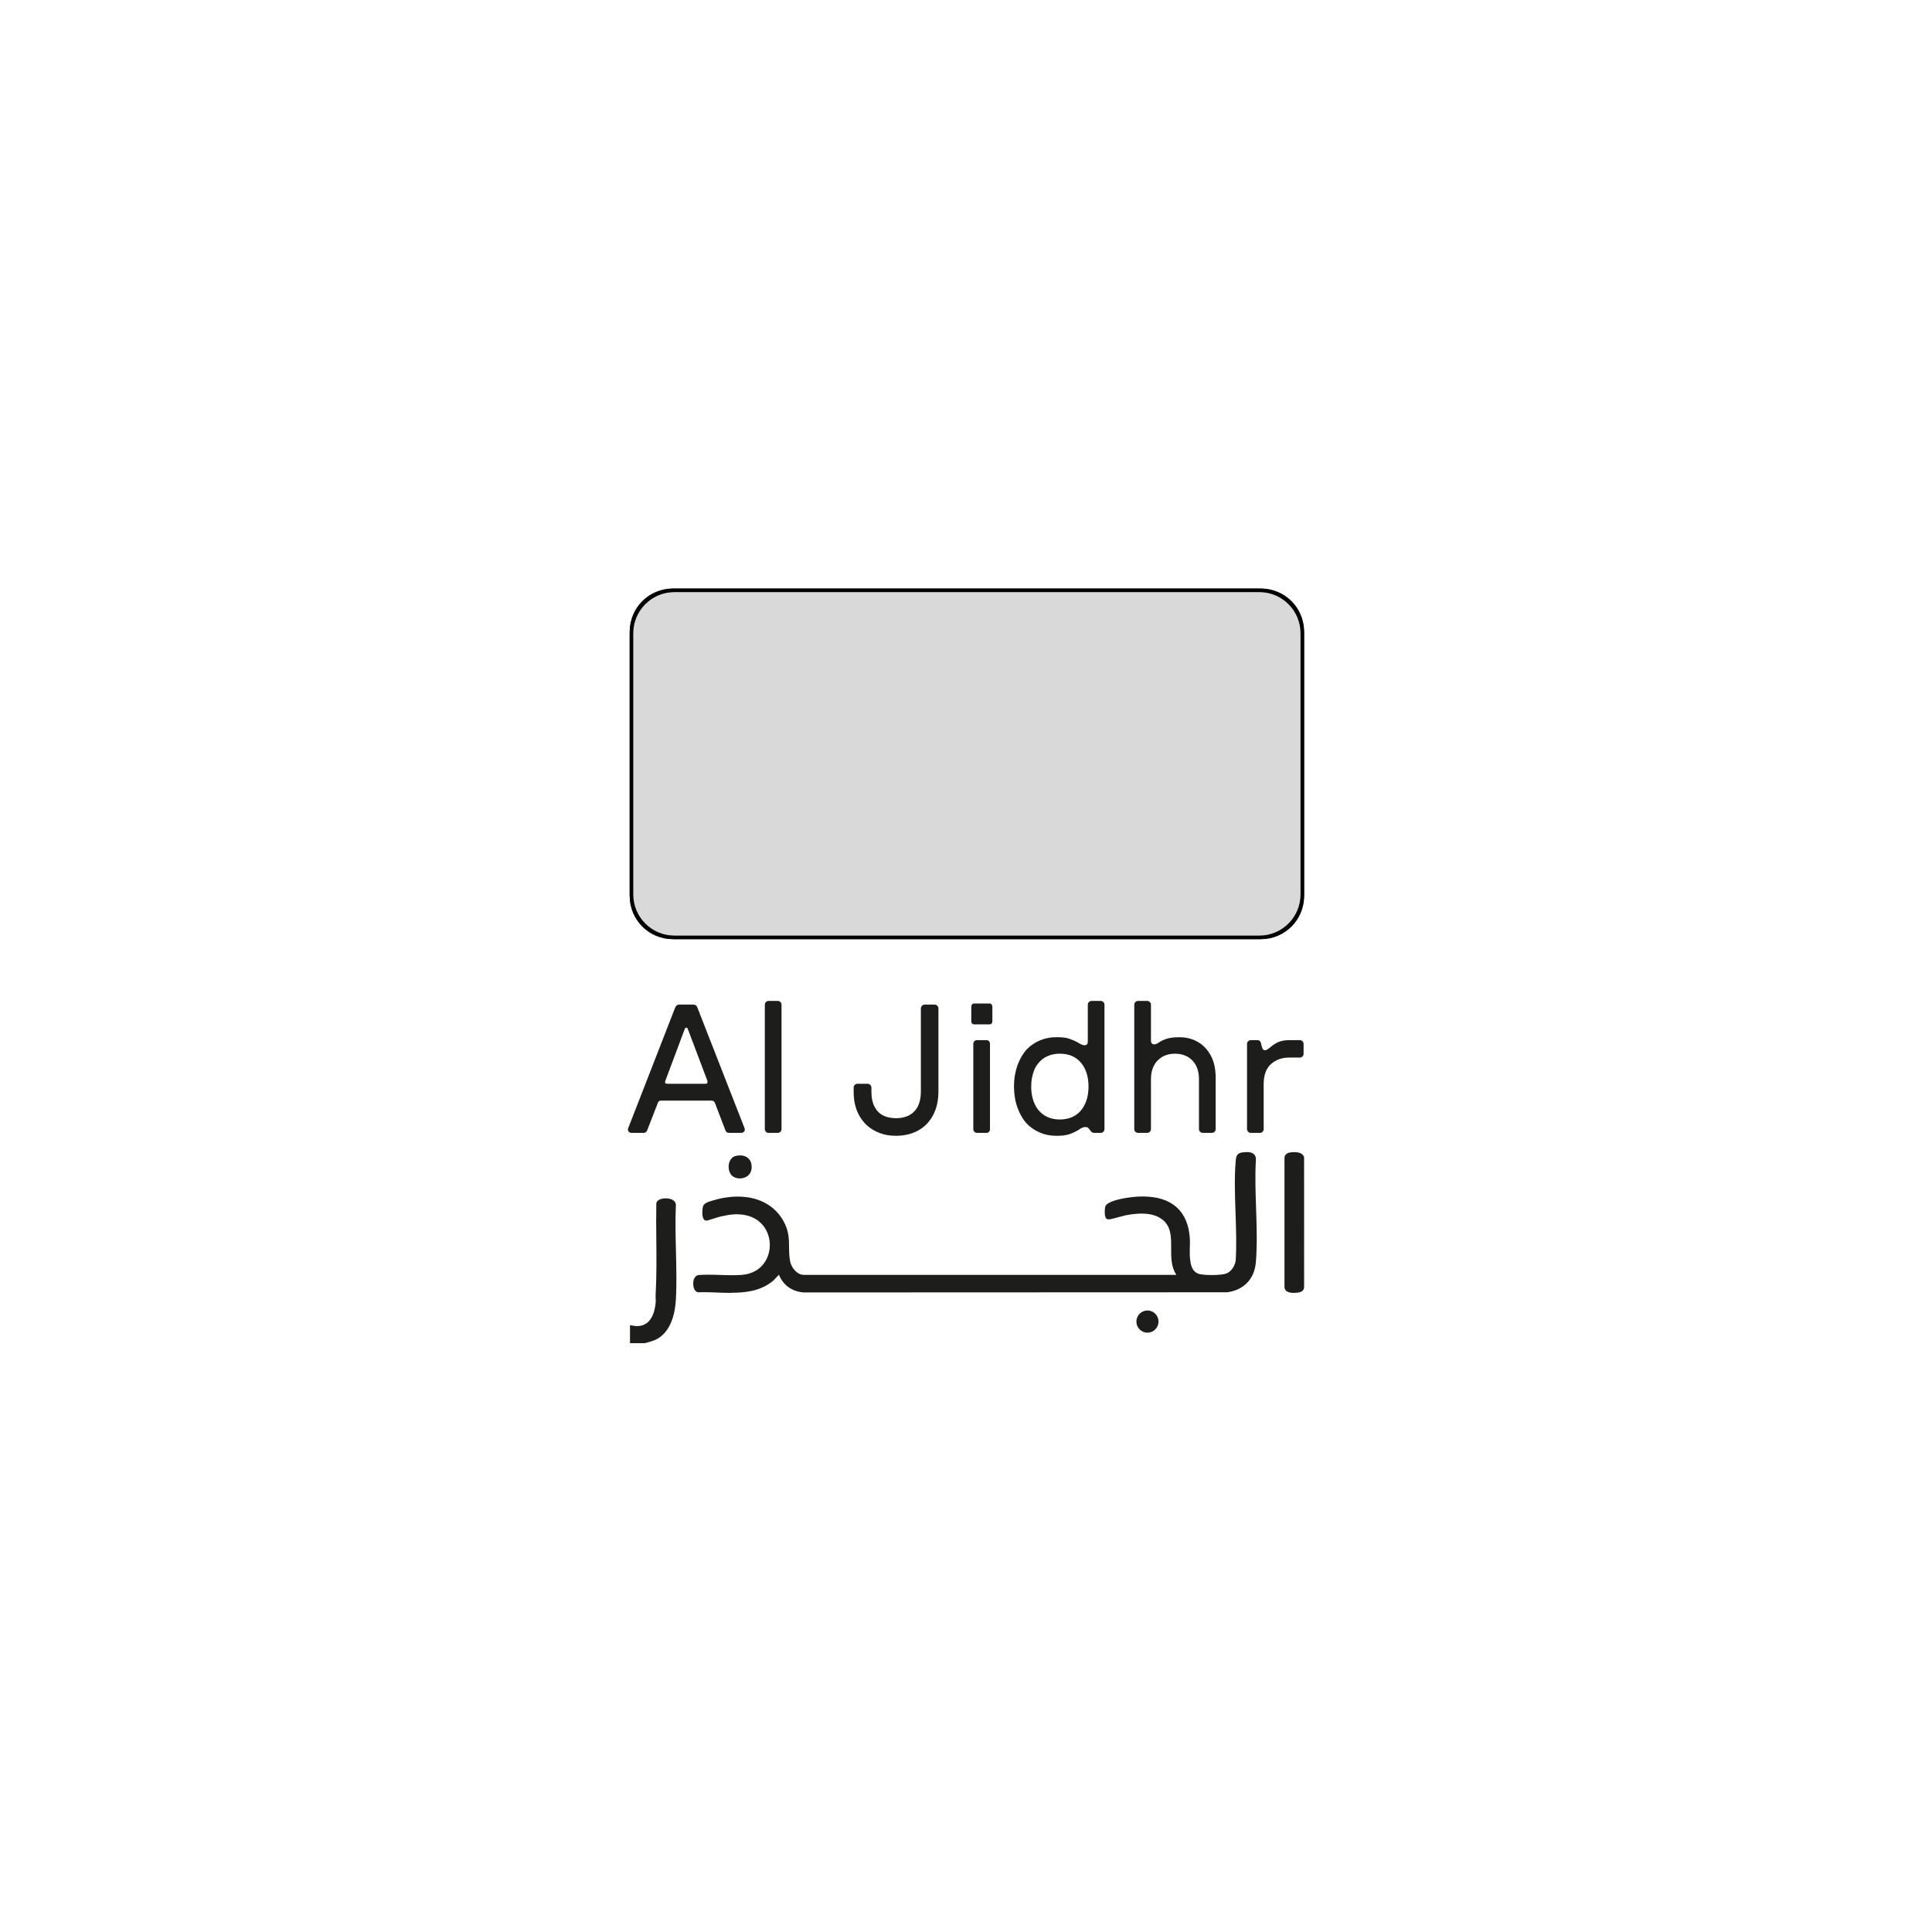
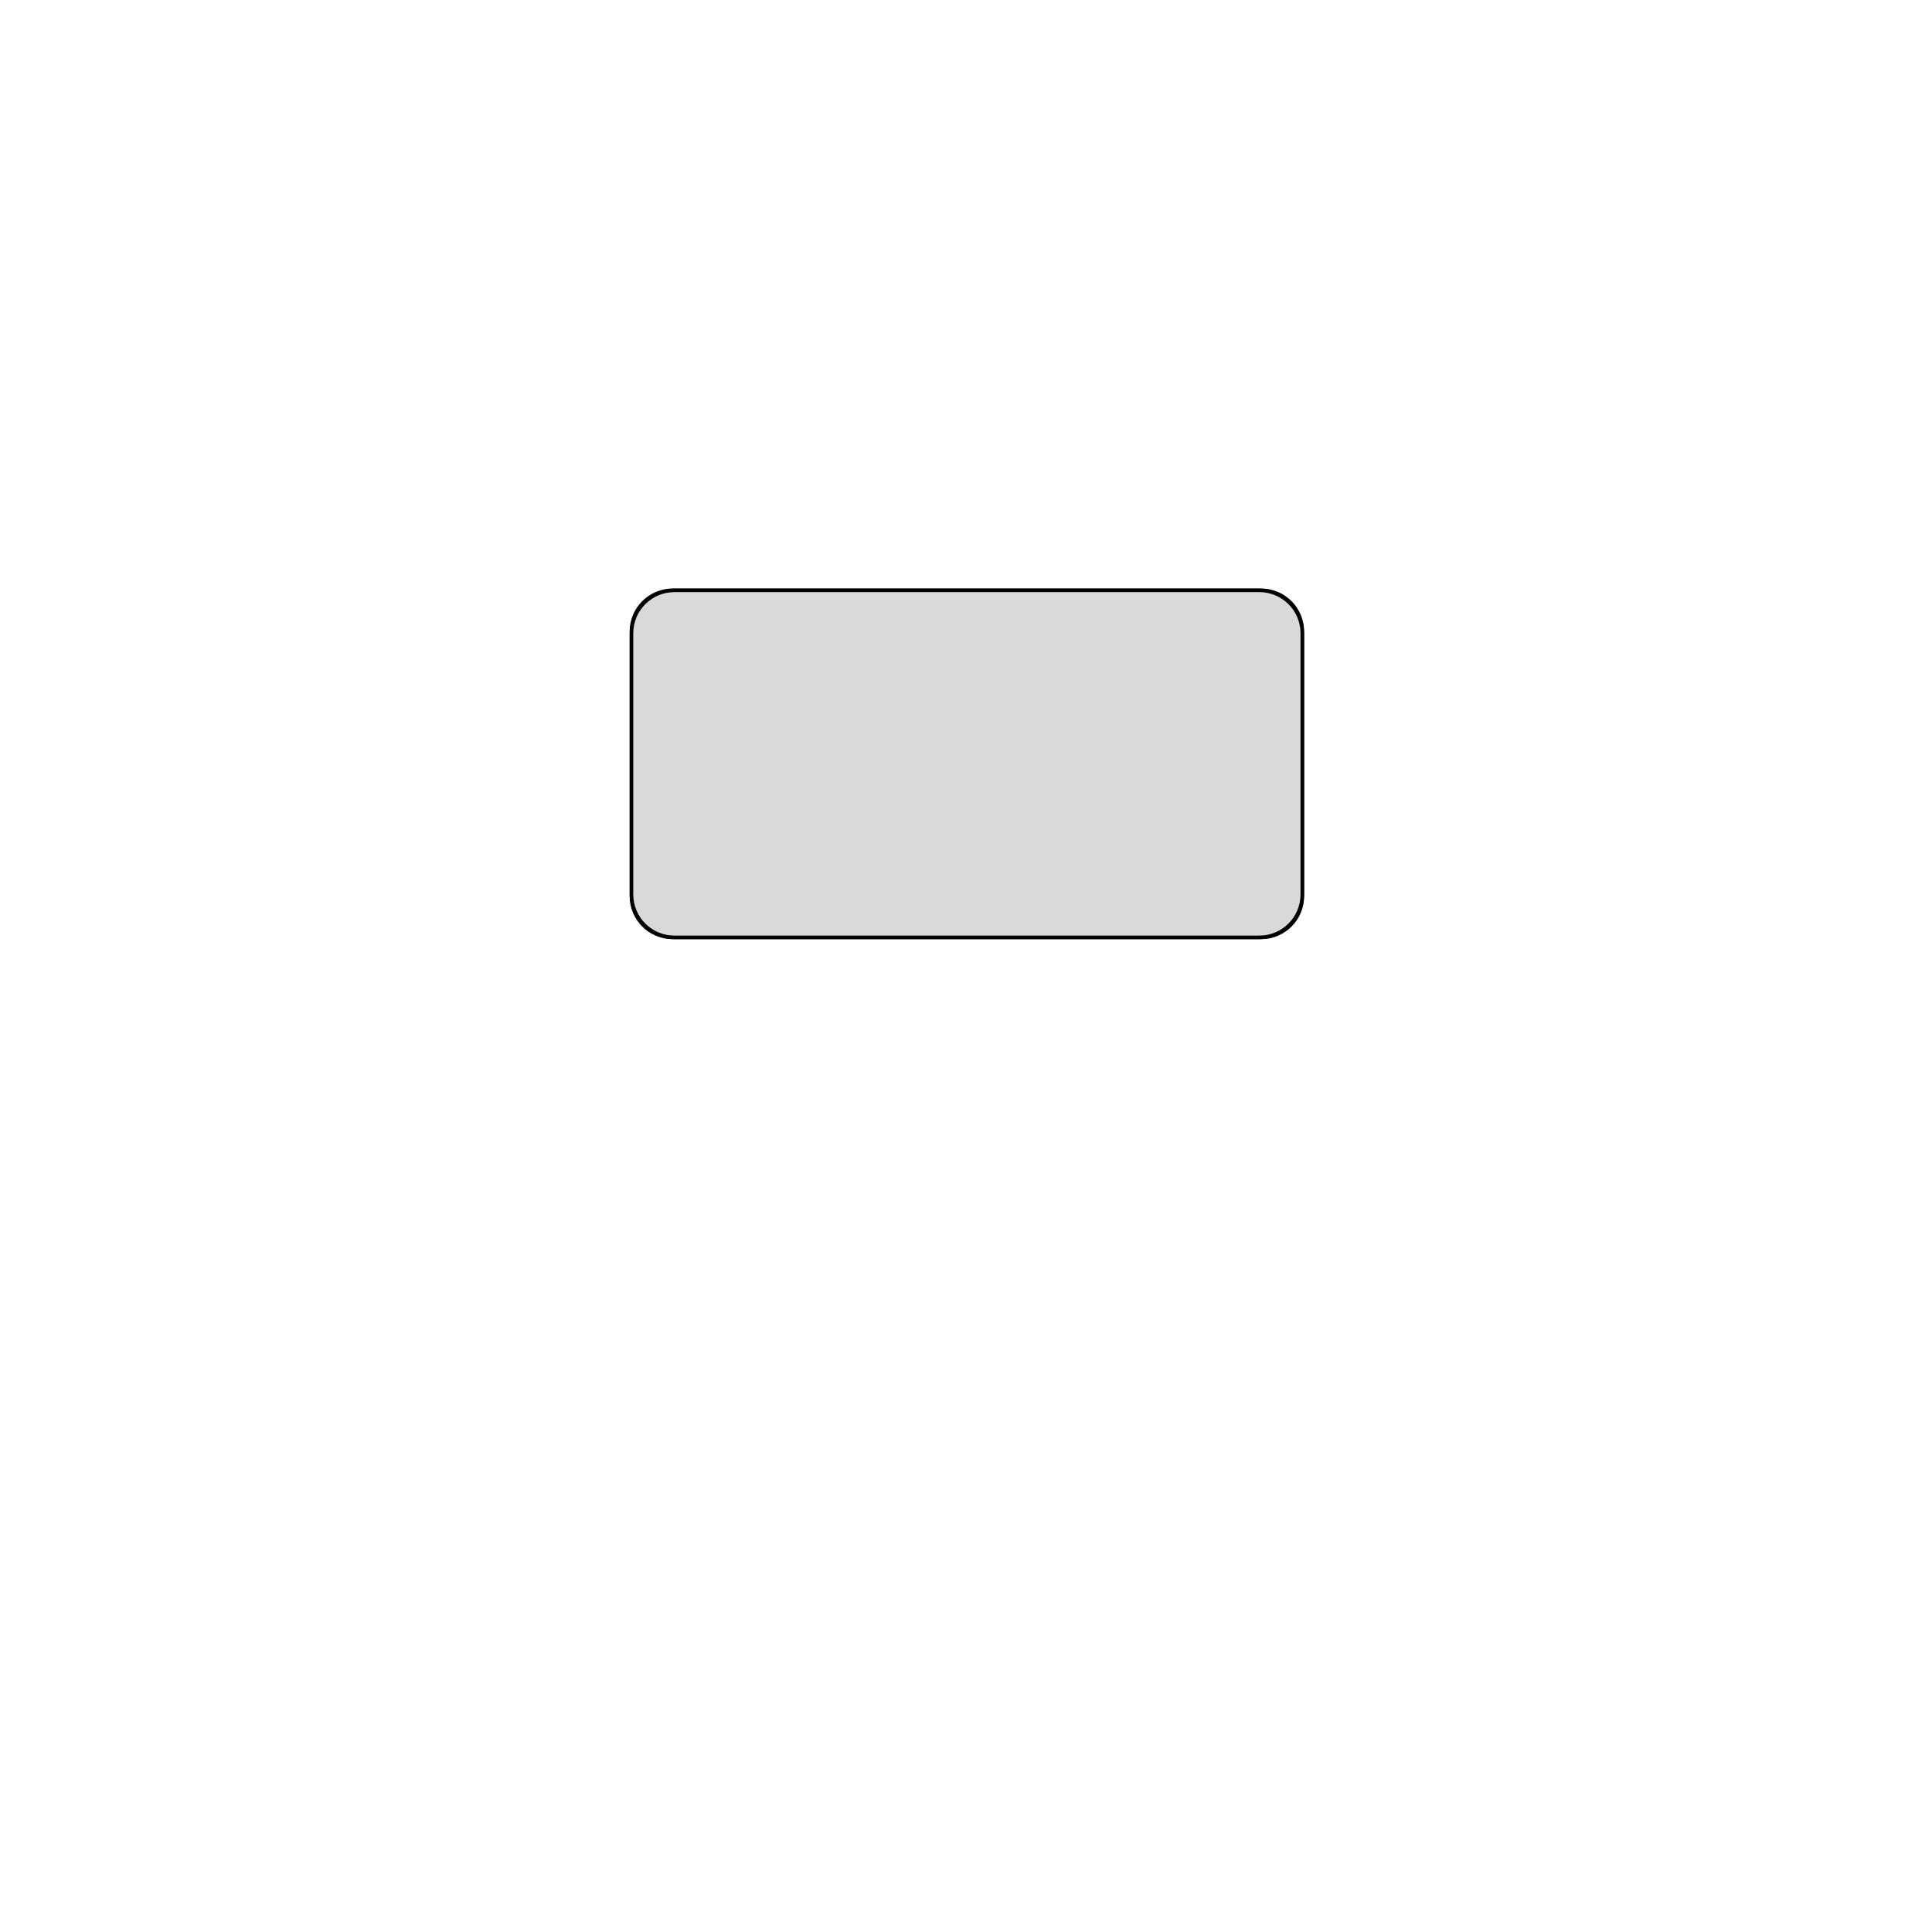
<svg xmlns="http://www.w3.org/2000/svg" width="1080" height="1080" viewBox="0 0 1080 1080" fill="none">
  <g id="rect_shape_image">
    <rect width="1080" height="1080" fill="white" />
    <rect id="Rectangle 1543" x="353" y="330" width="375" height="194" rx="23" stroke="black" stroke-width="2" />
    <rect id="image-region" x="353" y="330" width="375" height="194" rx="24" fill="#D9D9D9" stroke="black" stroke-width="2" />
    <g id="Group 72">
-       <g id="Group 46">
-         <g id="Layer_1" clip-path="url(#clip0_68_2559)">
-           <path id="Vector" d="M351.287 632.393C350.937 631.82 350.905 631.215 351.191 630.594L377.396 563.318C377.603 562.777 377.889 562.347 378.271 562.044C378.637 561.741 379.067 561.582 379.545 561.582H387.728C388.746 561.582 389.463 562.155 389.877 563.318L416.192 630.609C416.463 631.294 416.415 631.915 416.033 632.457C415.651 632.999 415.062 633.269 414.25 633.269H407.5C407.022 633.269 406.609 633.158 406.274 632.919C405.924 632.68 405.653 632.282 405.462 631.74L399.62 616.482C399.413 616.068 399.174 615.766 398.903 615.558C398.633 615.351 398.282 615.256 397.884 615.256H369.515C369.038 615.256 368.656 615.351 368.385 615.558C368.114 615.766 367.907 616.068 367.764 616.482L361.826 631.74C361.619 632.282 361.348 632.68 361.014 632.919C360.664 633.158 360.266 633.269 359.788 633.269H353.022C352.21 633.269 351.621 632.983 351.287 632.393ZM395.353 605.413C395.528 605.142 395.544 604.696 395.401 604.075L384.448 575.088C384.305 574.674 384.034 574.467 383.636 574.467C383.238 574.467 382.952 574.674 382.824 575.088L371.967 604.075C371.696 604.696 371.68 605.142 371.919 605.413C372.158 605.684 372.444 605.827 372.795 605.827H394.605C394.939 605.827 395.21 605.7 395.369 605.413H395.353Z" fill="#1D1D1B" />
-           <path id="Vector_2" d="M428.164 632.648C427.75 632.234 427.543 631.756 427.543 631.215V561.582C427.543 561.041 427.75 560.563 428.164 560.149C428.578 559.735 429.055 559.527 429.597 559.527H434.818C435.36 559.527 435.837 559.735 436.251 560.149C436.665 560.563 436.872 561.041 436.872 561.582V631.231C436.872 631.772 436.665 632.25 436.251 632.664C435.837 633.078 435.36 633.285 434.818 633.285H429.597C429.055 633.285 428.578 633.078 428.164 632.664V632.648Z" fill="#1D1D1B" />
-           <path id="Vector_3" d="M488.771 631.995C485.157 630.052 482.323 627.217 480.27 623.49C478.216 619.763 477.197 615.383 477.197 610.334V607.977C477.197 607.356 477.404 606.846 477.818 606.448C478.232 606.05 478.742 605.827 479.346 605.827H484.982C485.523 605.827 486.017 606.034 486.463 606.448C486.908 606.862 487.131 607.372 487.131 607.977V610.43C487.131 613.647 487.688 616.355 488.819 618.569C489.949 620.783 491.525 622.423 493.579 623.49C495.632 624.557 498.052 625.083 500.854 625.083C505.216 625.083 508.639 623.825 511.091 621.292C513.542 618.76 514.768 615.049 514.768 610.127V563.732C514.768 563.191 514.975 562.697 515.389 562.251C515.803 561.805 516.312 561.582 516.917 561.582H522.442C523.062 561.582 523.572 561.805 523.97 562.251C524.384 562.697 524.591 563.191 524.591 563.732V610.032C524.591 615.224 523.588 619.699 521.566 623.442C519.544 627.201 516.758 630.052 513.176 631.995C509.594 633.938 505.487 634.91 500.838 634.91C496.19 634.91 492.369 633.938 488.755 631.995H488.771Z" fill="#1D1D1B" />
-           <path id="Vector_4" d="M543.418 572.173C543.115 571.871 542.956 571.473 542.956 570.995V562.601C542.956 562.187 543.115 561.821 543.418 561.47C543.72 561.136 544.118 560.961 544.596 560.961H553.097C553.575 560.961 553.973 561.136 554.275 561.47C554.578 561.805 554.737 562.187 554.737 562.601V570.995C554.737 571.473 554.578 571.871 554.275 572.173C553.973 572.476 553.575 572.635 553.097 572.635H544.596C544.118 572.635 543.72 572.476 543.418 572.173ZM544.644 632.648C544.261 632.234 544.086 631.756 544.086 631.215V583.497C544.086 582.956 544.277 582.478 544.644 582.064C545.01 581.65 545.551 581.443 546.236 581.443H551.362C552.046 581.443 552.556 581.65 552.89 582.064C553.224 582.478 553.399 582.956 553.399 583.497V631.231C553.399 631.772 553.224 632.25 552.89 632.664C552.556 633.078 552.03 633.285 551.362 633.285H546.236C545.551 633.285 545.026 633.078 544.644 632.664V632.648Z" fill="#1D1D1B" />
-           <path id="Vector_5" d="M581.41 633.158C578.64 631.995 576.204 630.355 574.087 628.236C571.826 625.784 570.059 622.757 568.769 619.174C567.48 615.59 566.827 611.64 566.827 607.34C566.827 604.473 567.114 601.782 567.703 599.249C568.276 596.717 569.12 594.376 570.218 592.178C571.317 589.996 572.606 588.084 574.103 586.444C576.22 584.326 578.672 582.685 581.473 581.523C584.275 580.36 587.348 579.787 590.691 579.787C593.7 579.787 596.04 580.073 597.759 580.663C599.463 581.252 601.246 582.048 603.077 583.068C603.618 583.402 604.175 583.705 604.716 583.943C605.258 584.182 605.735 584.31 606.149 584.31C606.834 584.31 607.327 584.135 607.63 583.8C607.932 583.466 608.091 582.876 608.091 582.064V561.582C608.091 561.041 608.298 560.563 608.712 560.149C609.126 559.735 609.636 559.527 610.241 559.527H615.351C615.892 559.527 616.37 559.735 616.784 560.149C617.198 560.563 617.405 561.041 617.405 561.582V631.231C617.405 631.772 617.198 632.25 616.784 632.664C616.37 633.078 615.892 633.285 615.351 633.285H611.673C611.132 633.285 610.702 633.174 610.4 632.935C610.097 632.696 609.731 632.298 609.333 631.756C608.919 631.135 608.553 630.689 608.203 630.418C607.869 630.148 607.343 630.004 606.675 630.004C606.133 630.004 605.544 630.148 604.939 630.418C604.318 630.689 603.745 631.04 603.204 631.438C601.564 632.457 599.829 633.301 597.982 633.954C596.136 634.607 593.716 634.926 590.707 634.926C587.3 634.926 584.212 634.336 581.442 633.19L581.41 633.158ZM599.431 624.414C601.437 623.49 603.14 622.184 604.494 620.464C605.783 618.824 606.786 616.896 607.471 614.683C608.155 612.469 608.489 610.016 608.489 607.356C608.489 604.696 608.155 602.339 607.471 600.077C606.786 597.832 605.799 595.921 604.494 594.344C603.124 592.64 601.437 591.318 599.431 590.394C597.409 589.47 595.085 589.008 592.41 589.008C589.879 589.008 587.603 589.47 585.549 590.394C583.495 591.318 581.792 592.624 580.439 594.344C579.483 595.443 578.735 596.669 578.178 598.039C577.637 599.409 577.207 600.858 576.904 602.387C576.602 603.916 576.443 605.572 576.443 607.356C576.443 610.016 576.777 612.469 577.462 614.683C578.146 616.896 579.133 618.824 580.423 620.464C581.792 622.168 583.495 623.49 585.533 624.414C587.587 625.338 589.863 625.8 592.394 625.8C595.053 625.8 597.393 625.338 599.415 624.414H599.431Z" fill="#1D1D1B" />
-           <path id="Vector_6" d="M634.683 632.648C634.269 632.234 634.062 631.756 634.062 631.215V561.582C634.062 561.041 634.269 560.563 634.683 560.149C635.097 559.735 635.575 559.527 636.116 559.527H641.338C641.879 559.527 642.357 559.735 642.771 560.149C643.185 560.563 643.392 561.041 643.392 561.582V581.761C643.392 582.446 643.567 582.956 643.901 583.29C644.235 583.641 644.681 583.8 645.238 583.8C645.652 583.8 646.098 583.705 646.576 583.498C647.053 583.29 647.499 583.02 647.913 582.685C649.139 581.873 650.603 581.188 652.323 580.631C654.026 580.089 656.382 579.818 659.391 579.818C663.148 579.818 666.539 580.694 669.58 582.43C672.62 584.166 675.04 586.731 676.855 590.107C678.67 593.484 679.561 597.561 679.561 602.339V631.215C679.561 631.756 679.355 632.234 678.941 632.648C678.527 633.062 678.049 633.269 677.508 633.269H672.286C671.745 633.269 671.267 633.062 670.853 632.648C670.439 632.234 670.232 631.756 670.232 631.215V603.358C670.232 598.851 669.007 595.331 666.539 592.815C664.087 590.298 660.84 589.024 656.812 589.024C652.784 589.024 649.632 590.282 647.133 592.815C644.633 595.347 643.392 598.851 643.392 603.358V631.215C643.392 631.756 643.185 632.234 642.771 632.648C642.357 633.062 641.879 633.269 641.338 633.269H636.116C635.575 633.269 635.097 633.062 634.683 632.648Z" fill="#1D1D1B" />
-           <path id="Vector_7" d="M697.766 632.648C697.321 632.234 697.098 631.756 697.098 631.215V583.498C697.098 582.956 697.321 582.478 697.766 582.064C698.212 581.65 698.706 581.443 699.247 581.443H702.829C703.45 581.443 703.927 581.602 704.262 581.905C704.596 582.207 704.835 582.749 704.978 583.498C705.249 584.804 705.519 585.711 705.79 586.269C706.061 586.81 706.538 587.081 707.223 587.081C707.637 587.081 708.051 586.922 708.496 586.619C708.942 586.317 709.436 585.95 709.977 585.552C711.346 584.326 712.842 583.338 714.482 582.574C716.122 581.825 718.271 581.443 720.93 581.443H726.661C727.202 581.443 727.68 581.65 728.094 582.064C728.508 582.478 728.715 582.956 728.715 583.498V589.136C728.715 589.677 728.508 590.155 728.094 590.569C727.68 590.983 727.202 591.19 726.661 591.19H720.516C716.552 591.19 713.209 592.401 710.486 594.822C707.748 597.243 706.395 601.049 706.395 606.241V631.231C706.395 631.772 706.188 632.25 705.774 632.664C705.36 633.078 704.882 633.285 704.341 633.285H699.215C698.674 633.285 698.18 633.078 697.734 632.664L697.766 632.648Z" fill="#1D1D1B" />
-         </g>
-         <g id="Layer_1_2" clip-path="url(#clip1_68_2559)">
-           <path id="Vector_8" d="M408.654 722.734C406.023 722.734 403.357 722.628 400.784 722.533C398.187 722.427 395.742 722.333 393.321 722.333C392.296 722.333 391.295 722.345 390.293 722.392H390.084L389.886 722.333C388.093 721.755 387.406 719.209 387.522 717.086C387.65 714.752 388.722 713.101 390.305 712.783H390.375L390.445 712.76C392.121 712.618 393.973 712.559 396.068 712.559C398.304 712.559 400.586 712.63 402.798 712.712C404.975 712.783 407.234 712.854 409.411 712.854C411.402 712.854 413.149 712.795 414.72 712.665C425.874 711.757 430.625 703.009 430.322 695.264C429.996 687.058 424.14 678.782 411.798 678.782C411.391 678.782 410.983 678.782 410.564 678.805C408.037 678.923 404.87 679.572 402.705 680.055C402.193 680.161 400.644 680.656 399.27 681.092C395.964 682.142 395.253 682.342 394.834 682.342H394.718L394.578 682.319C394.205 682.248 393.67 682.024 393.262 681.34C392.168 679.536 392.692 675.327 392.948 674.443C393.518 672.521 396.127 671.767 398.024 671.213L398.618 671.036C403.182 669.633 407.933 668.902 412.38 668.902C423.86 668.902 432.895 673.665 437.809 682.319C441.01 687.966 441.045 692.352 441.08 696.985C441.104 699.52 441.115 702.137 441.686 705.084C442.373 708.669 445.644 712.653 449.23 712.653H657.594C654.648 708.256 654.66 702.892 654.683 697.681C654.707 691.574 654.73 685.797 650.014 681.941C647.104 679.56 643.25 678.404 638.232 678.404C635.868 678.404 633.26 678.652 630.012 679.194C629.325 679.312 627.8 679.725 626.193 680.161C622.921 681.057 620.709 681.635 619.661 681.635C619.428 681.635 619.23 681.611 619.044 681.552C618.73 681.446 618.299 681.187 618.008 680.527C617.332 679.018 617.53 675.245 617.926 674.278C619.021 671.696 625.995 670.246 628.941 669.739C632.422 669.15 635.74 668.843 638.802 668.843C655.091 668.843 664.196 676.99 665.139 692.411C665.22 693.755 665.185 695.323 665.139 696.985C664.999 702.774 664.836 709.977 669.656 711.946C670.867 712.441 673.883 712.76 677.329 712.76C680.915 712.76 684.21 712.418 685.526 711.899C688.611 710.685 690.241 707.454 690.742 704.825C691.312 696.207 690.986 686.987 690.672 678.063C690.334 668.371 689.973 658.338 690.765 649.001C690.986 646.372 691.405 644.486 694.852 644.167C695.609 644.096 696.389 644.026 697.169 644.026C701.151 644.026 702.035 646.183 702.07 647.999V648.022C701.535 656.924 701.849 666.296 702.152 675.374C702.49 685.408 702.839 695.771 702.047 705.474C701.279 714.87 695.469 721.048 686.085 722.392H686.003L449.207 722.486C442.629 721.932 437.82 718.442 435.422 712.583C434.968 713.054 434.455 713.597 434.071 714.009C433.128 715.011 432.546 715.648 432.197 715.931C425.176 721.861 416.339 722.663 408.608 722.663L408.654 722.734Z" fill="#1D1E1B" />
-           <path id="Vector_9" d="M352.174 750.876V740.748L353.559 741.019C354.479 741.196 355.364 741.291 356.191 741.291C364.12 741.291 366.064 733.132 366.518 728.263C366.588 727.508 366.565 726.719 366.518 725.881C366.495 725.15 366.46 724.384 366.506 723.63C367.077 713.49 366.972 703.092 366.879 693.024C366.821 686.398 366.751 679.536 366.879 672.804V672.698L366.902 672.604C367.286 670.588 369.999 669.88 372.188 669.88C373.213 669.88 375.763 670.057 377.102 671.673C377.742 672.439 377.986 673.394 377.8 674.443V674.467C377.439 682.637 377.649 691.137 377.858 699.366C378.08 708.374 378.312 717.699 377.812 726.636C377.439 733.215 375.448 744.886 366.25 749.025C365.377 749.425 361.104 750.852 359.975 750.852H352.174V750.876Z" fill="#1D1E1B" />
-           <path id="Vector_10" d="M723.121 722.734C718.79 722.734 718.079 720.694 718.033 719.48V647.362C717.951 645.782 719.29 644.615 720.664 644.332C721.456 644.155 722.515 644.049 723.493 644.049C725.729 644.049 727.312 644.544 728.22 645.523C728.5 645.83 728.709 646.171 728.838 646.549H729.001V647.728L729.012 719.432C729.012 720.258 728.663 722.203 725.647 722.557C724.96 722.639 724.064 722.722 723.132 722.722L723.121 722.734Z" fill="#1D1E1B" />
-           <path id="Vector_11" d="M413.567 658.751C412.298 658.751 411.064 658.445 410.028 657.855C407.804 656.605 407.024 653.434 407.408 650.946C407.804 648.364 409.329 646.561 411.472 646.124C412.24 645.971 412.985 645.889 413.684 645.889C415.826 645.889 417.573 646.596 418.737 647.952C419.925 649.331 420.39 651.288 420.088 653.599C419.68 656.641 417.002 658.751 413.579 658.751H413.567Z" fill="#1D1E1B" />
-           <path id="Vector_12" d="M641.433 744.969C638.022 744.969 635.251 742.187 635.251 738.768C635.251 735.349 638.022 732.566 641.433 732.566C644.845 732.566 647.616 735.349 647.616 738.768C647.616 742.187 644.845 744.969 641.433 744.969Z" fill="#1D1E1B" />
-         </g>
-       </g>
-     </g>
+ </g>
  </g>
  <defs>
-     <clipPath id="clip0_68_2559">
-       <rect width="377.731" height="75.382" fill="white" transform="translate(351 559.527)" />
-     </clipPath>
-     <clipPath id="clip1_68_2559">
-       <rect width="376.827" height="106.826" fill="white" transform="translate(352.174 644.049)" />
-     </clipPath>
-   </defs>
+ </defs>
</svg>
